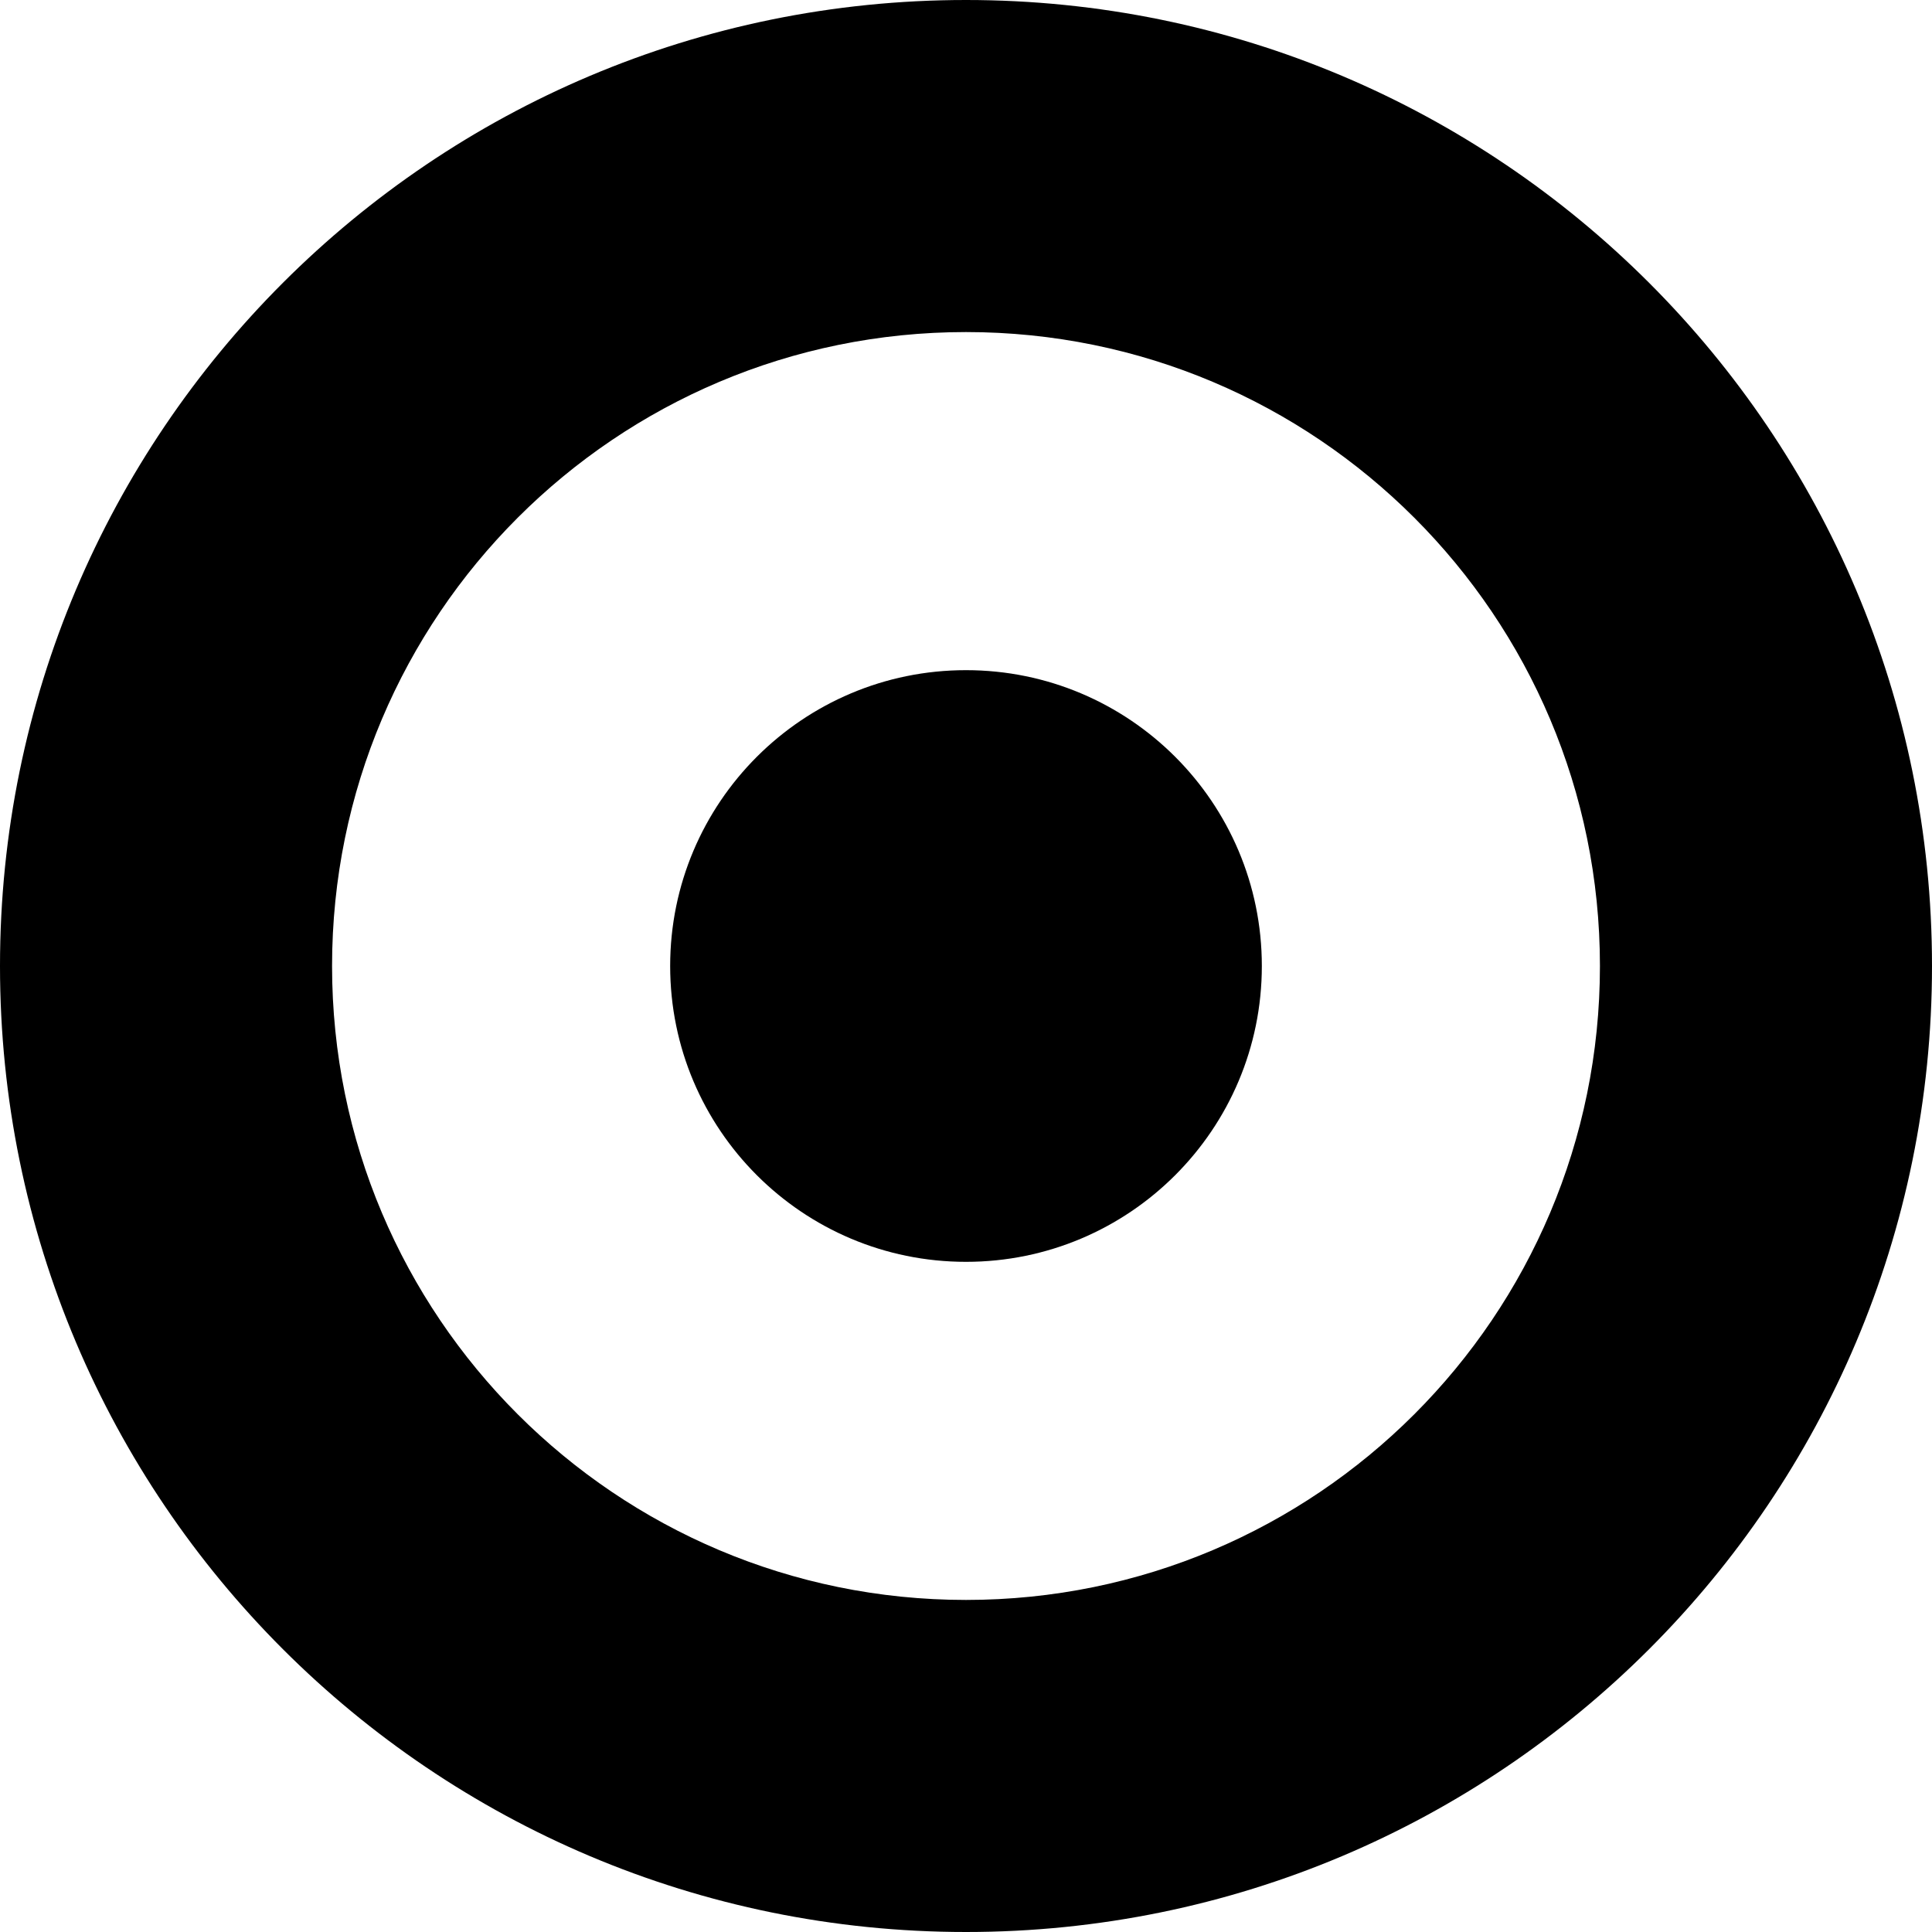
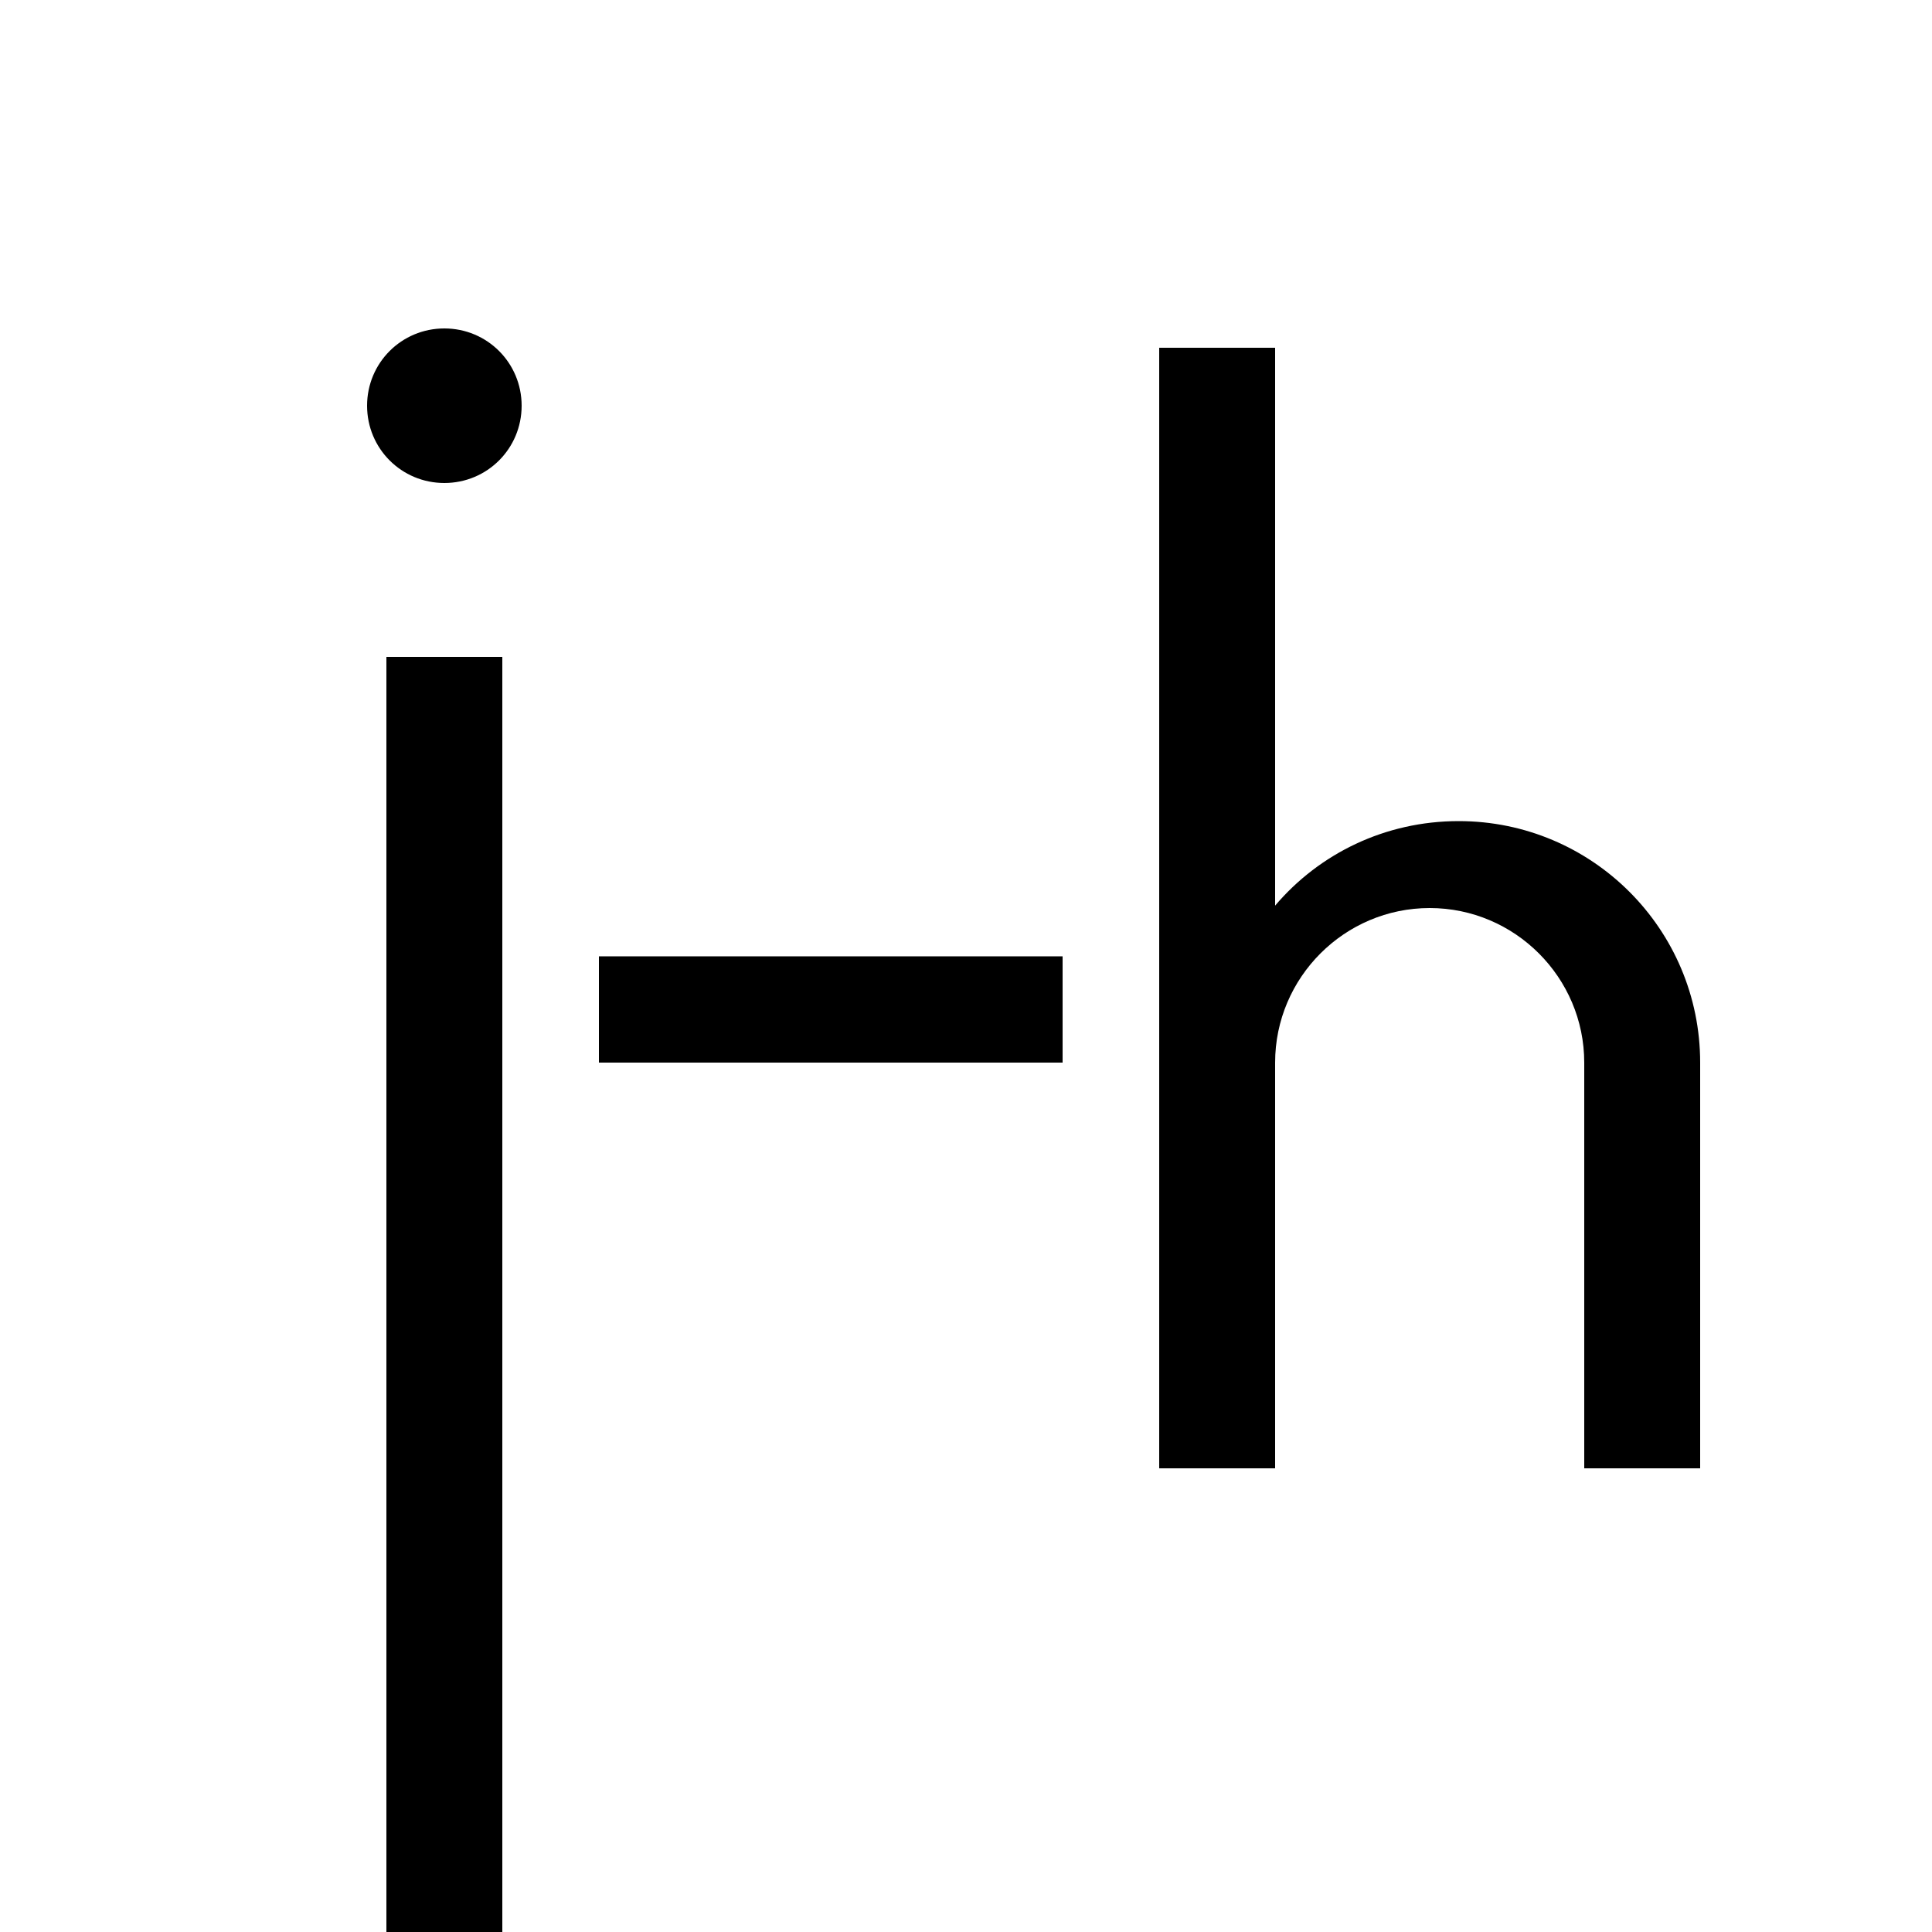
<svg xmlns="http://www.w3.org/2000/svg" id="Layer_1" version="1.1" viewBox="0 0 32 32">
-   <path d="M16,0C7.16,0,0,7.16,0,16s7.16,16,16,16,16-7.16,16-16S24.84,0,16,0ZM16,26.5c-5.8,0-10.5-4.7-10.5-10.5s4.7-10.5,10.5-10.5,10.5,4.7,10.5,10.5-4.7,10.5-10.5,10.5Z" />
-   <circle cx="16" cy="16" r="4.9" />
+   <rect x="6.4" y="10.88" width="1.92" height="21.12" />
+   <rect x="9.92" y="15.84" width="7.68" height="1.76" />
+   <path d="M7.36,5.44c-.71,0-1.28.57-1.28,1.28s.57,1.28,1.28,1.28,1.28-.57,1.28-1.28-.57-1.28-1.28-1.28Z" />
+   <path d="M24.16,13.6c-1.22,0-2.31.54-3.04,1.4V5.76h-1.92v18.56h1.92v-6.72c0-1.41,1.15-2.56,2.56-2.56s2.56,1.15,2.56,2.56v6.72h1.92v-6.72c0-2.21-1.79-4-4-4Z" />
</svg>
